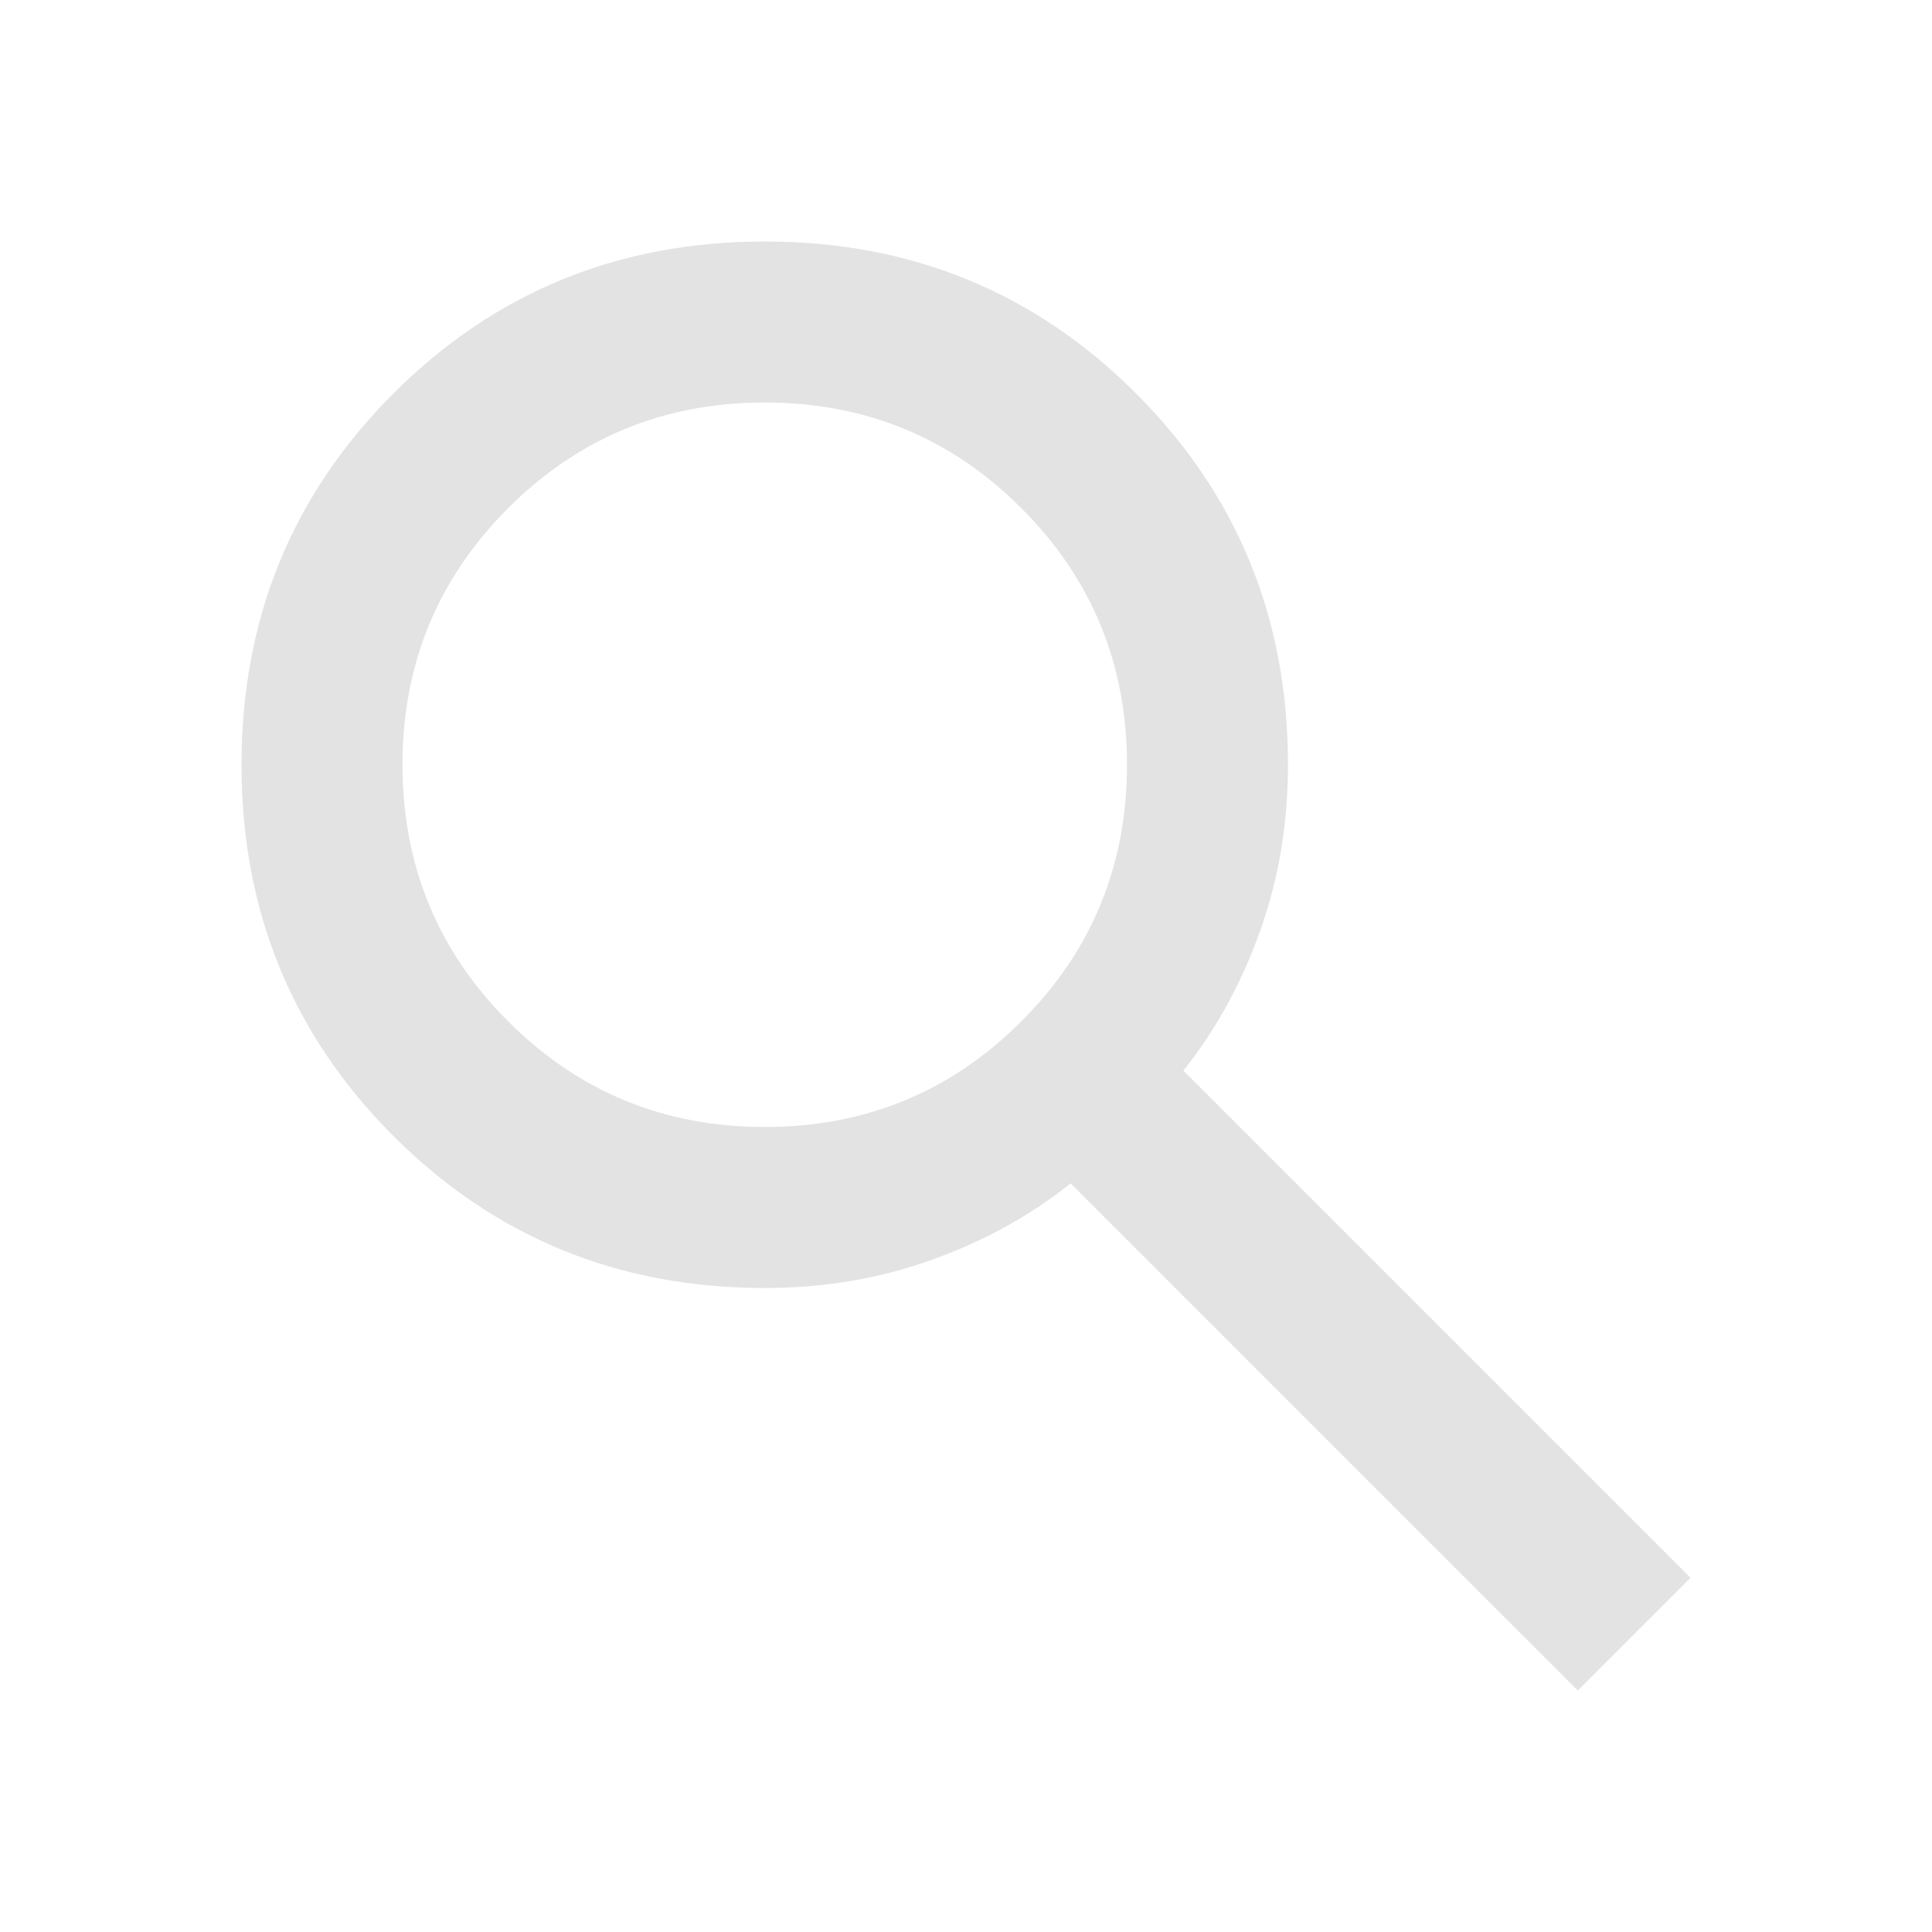
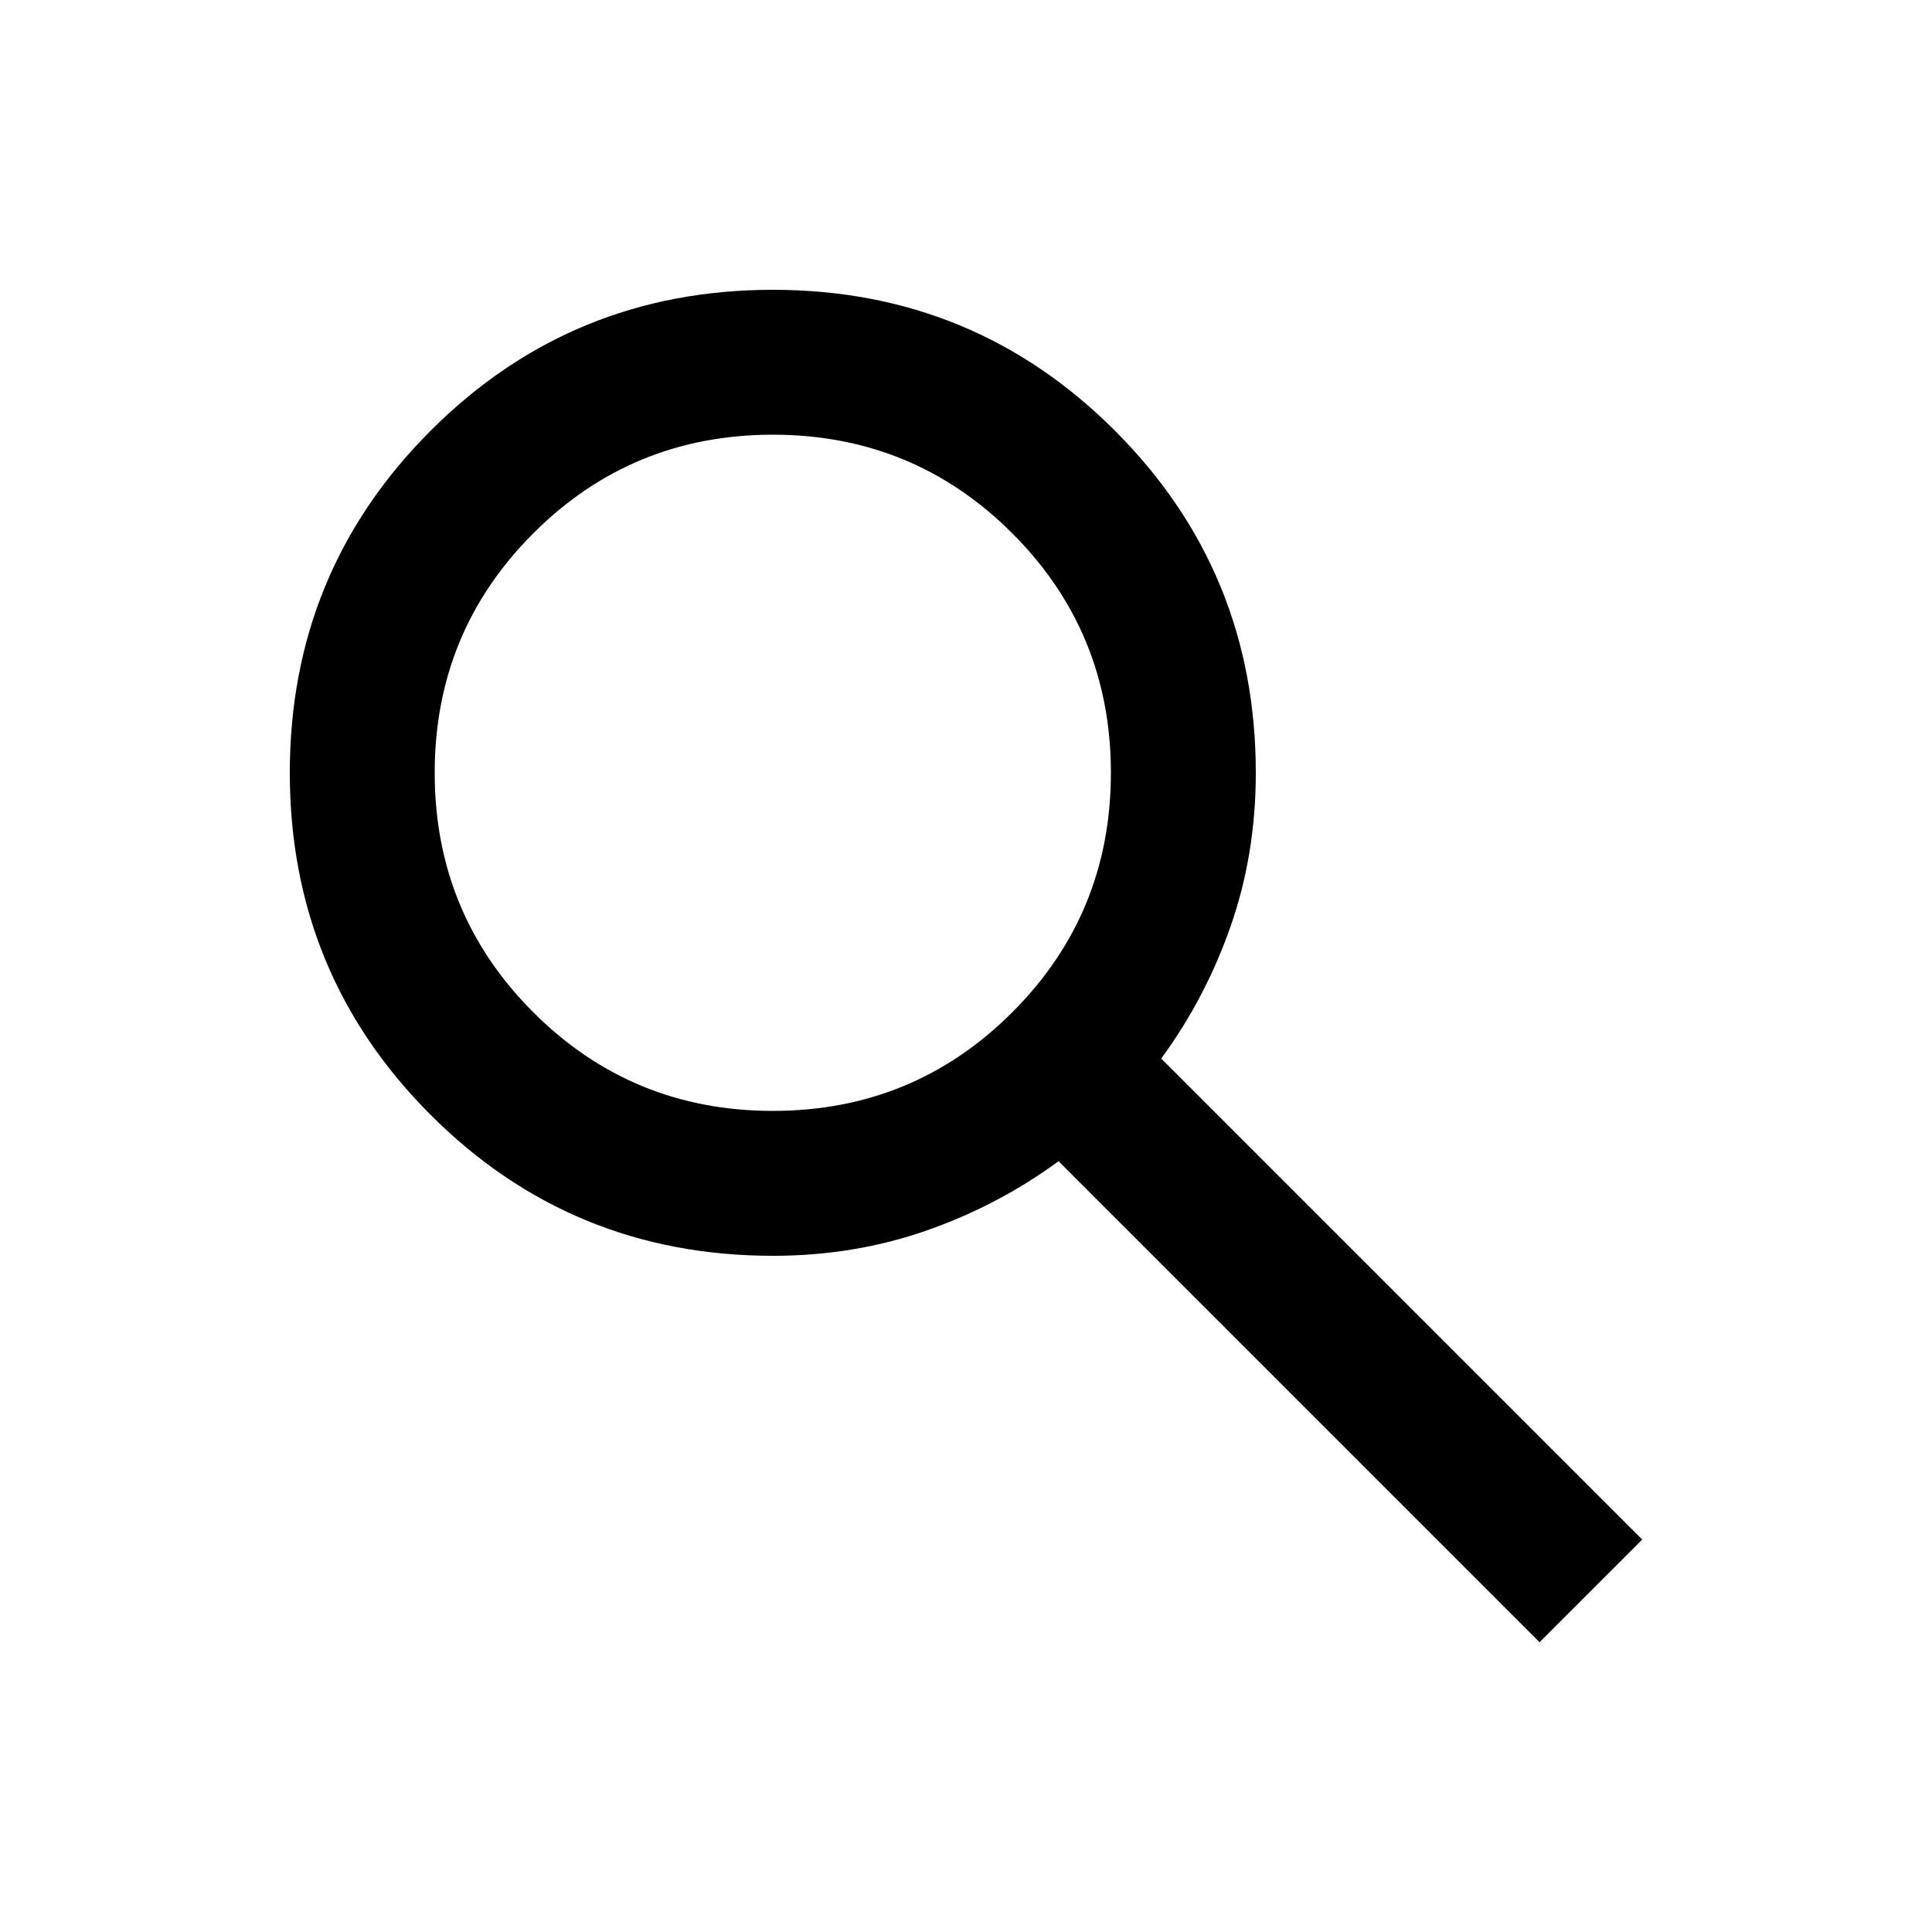
- <svg xmlns="http://www.w3.org/2000/svg" height="24px" viewBox="0 -960 960 960" width="24px" fill="#e3e3e3">
-   <path d="M784-120 532-372q-30 24-69 38t-83 14q-109 0-184.5-75.5T120-580q0-109 75.5-184.5T380-840q109 0 184.5 75.5T640-580q0 44-14 83t-38 69l252 252-56 56ZM380-400q75 0 127.5-52.5T560-580q0-75-52.5-127.5T380-760q-75 0-127.5 52.5T200-580q0 75 52.5 127.5T380-400Z" />
+ <svg xmlns="http://www.w3.org/2000/svg" height="20px" viewBox="0 -960 960 960" width="20px" fill="#000000">
+   <path d="M765-144 526-383q-30 22-65.79 34.5-35.79 12.5-76.18 12.5Q284-336 214-406t-70-170q0-100 70-170t170-70q100 0 170 70t70 170.03q0 40.39-12.5 76.18Q599-464 577-434l239 239-51 51ZM384-408q70 0 119-49t49-119q0-70-49-119t-119-49q-70 0-119 49t-49 119q0 70 49 119t119 49Z" />
</svg>
